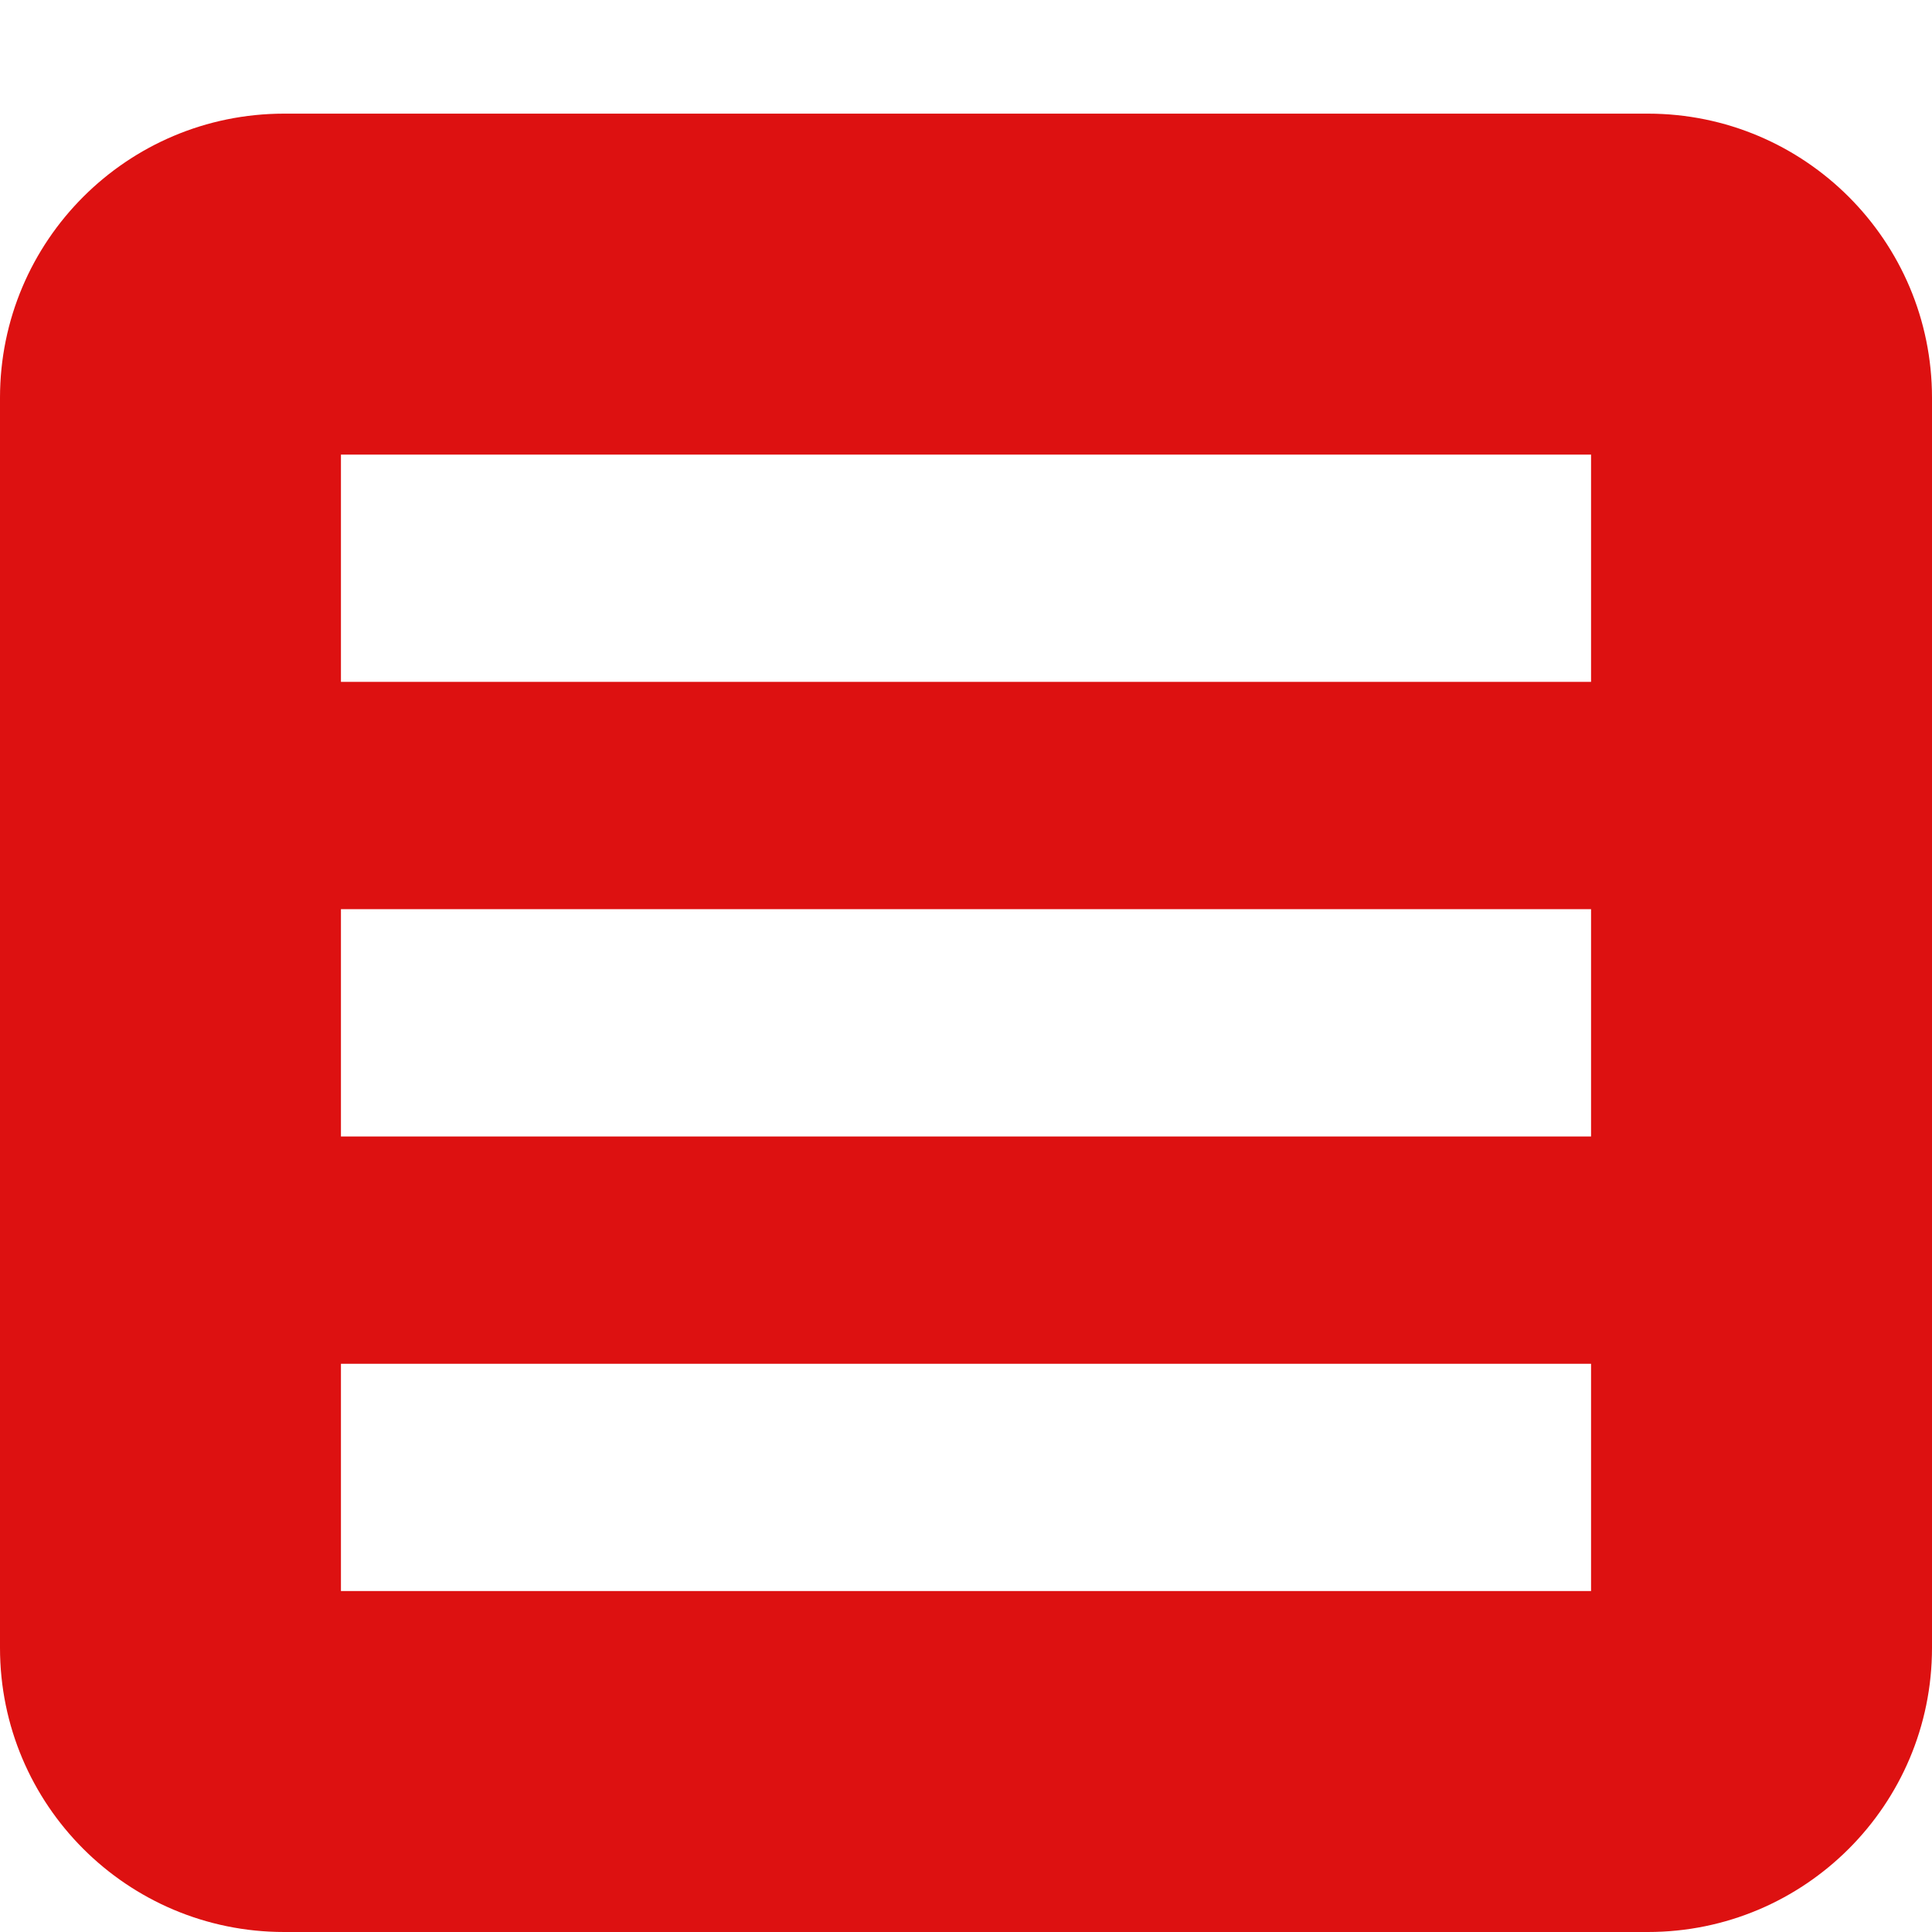
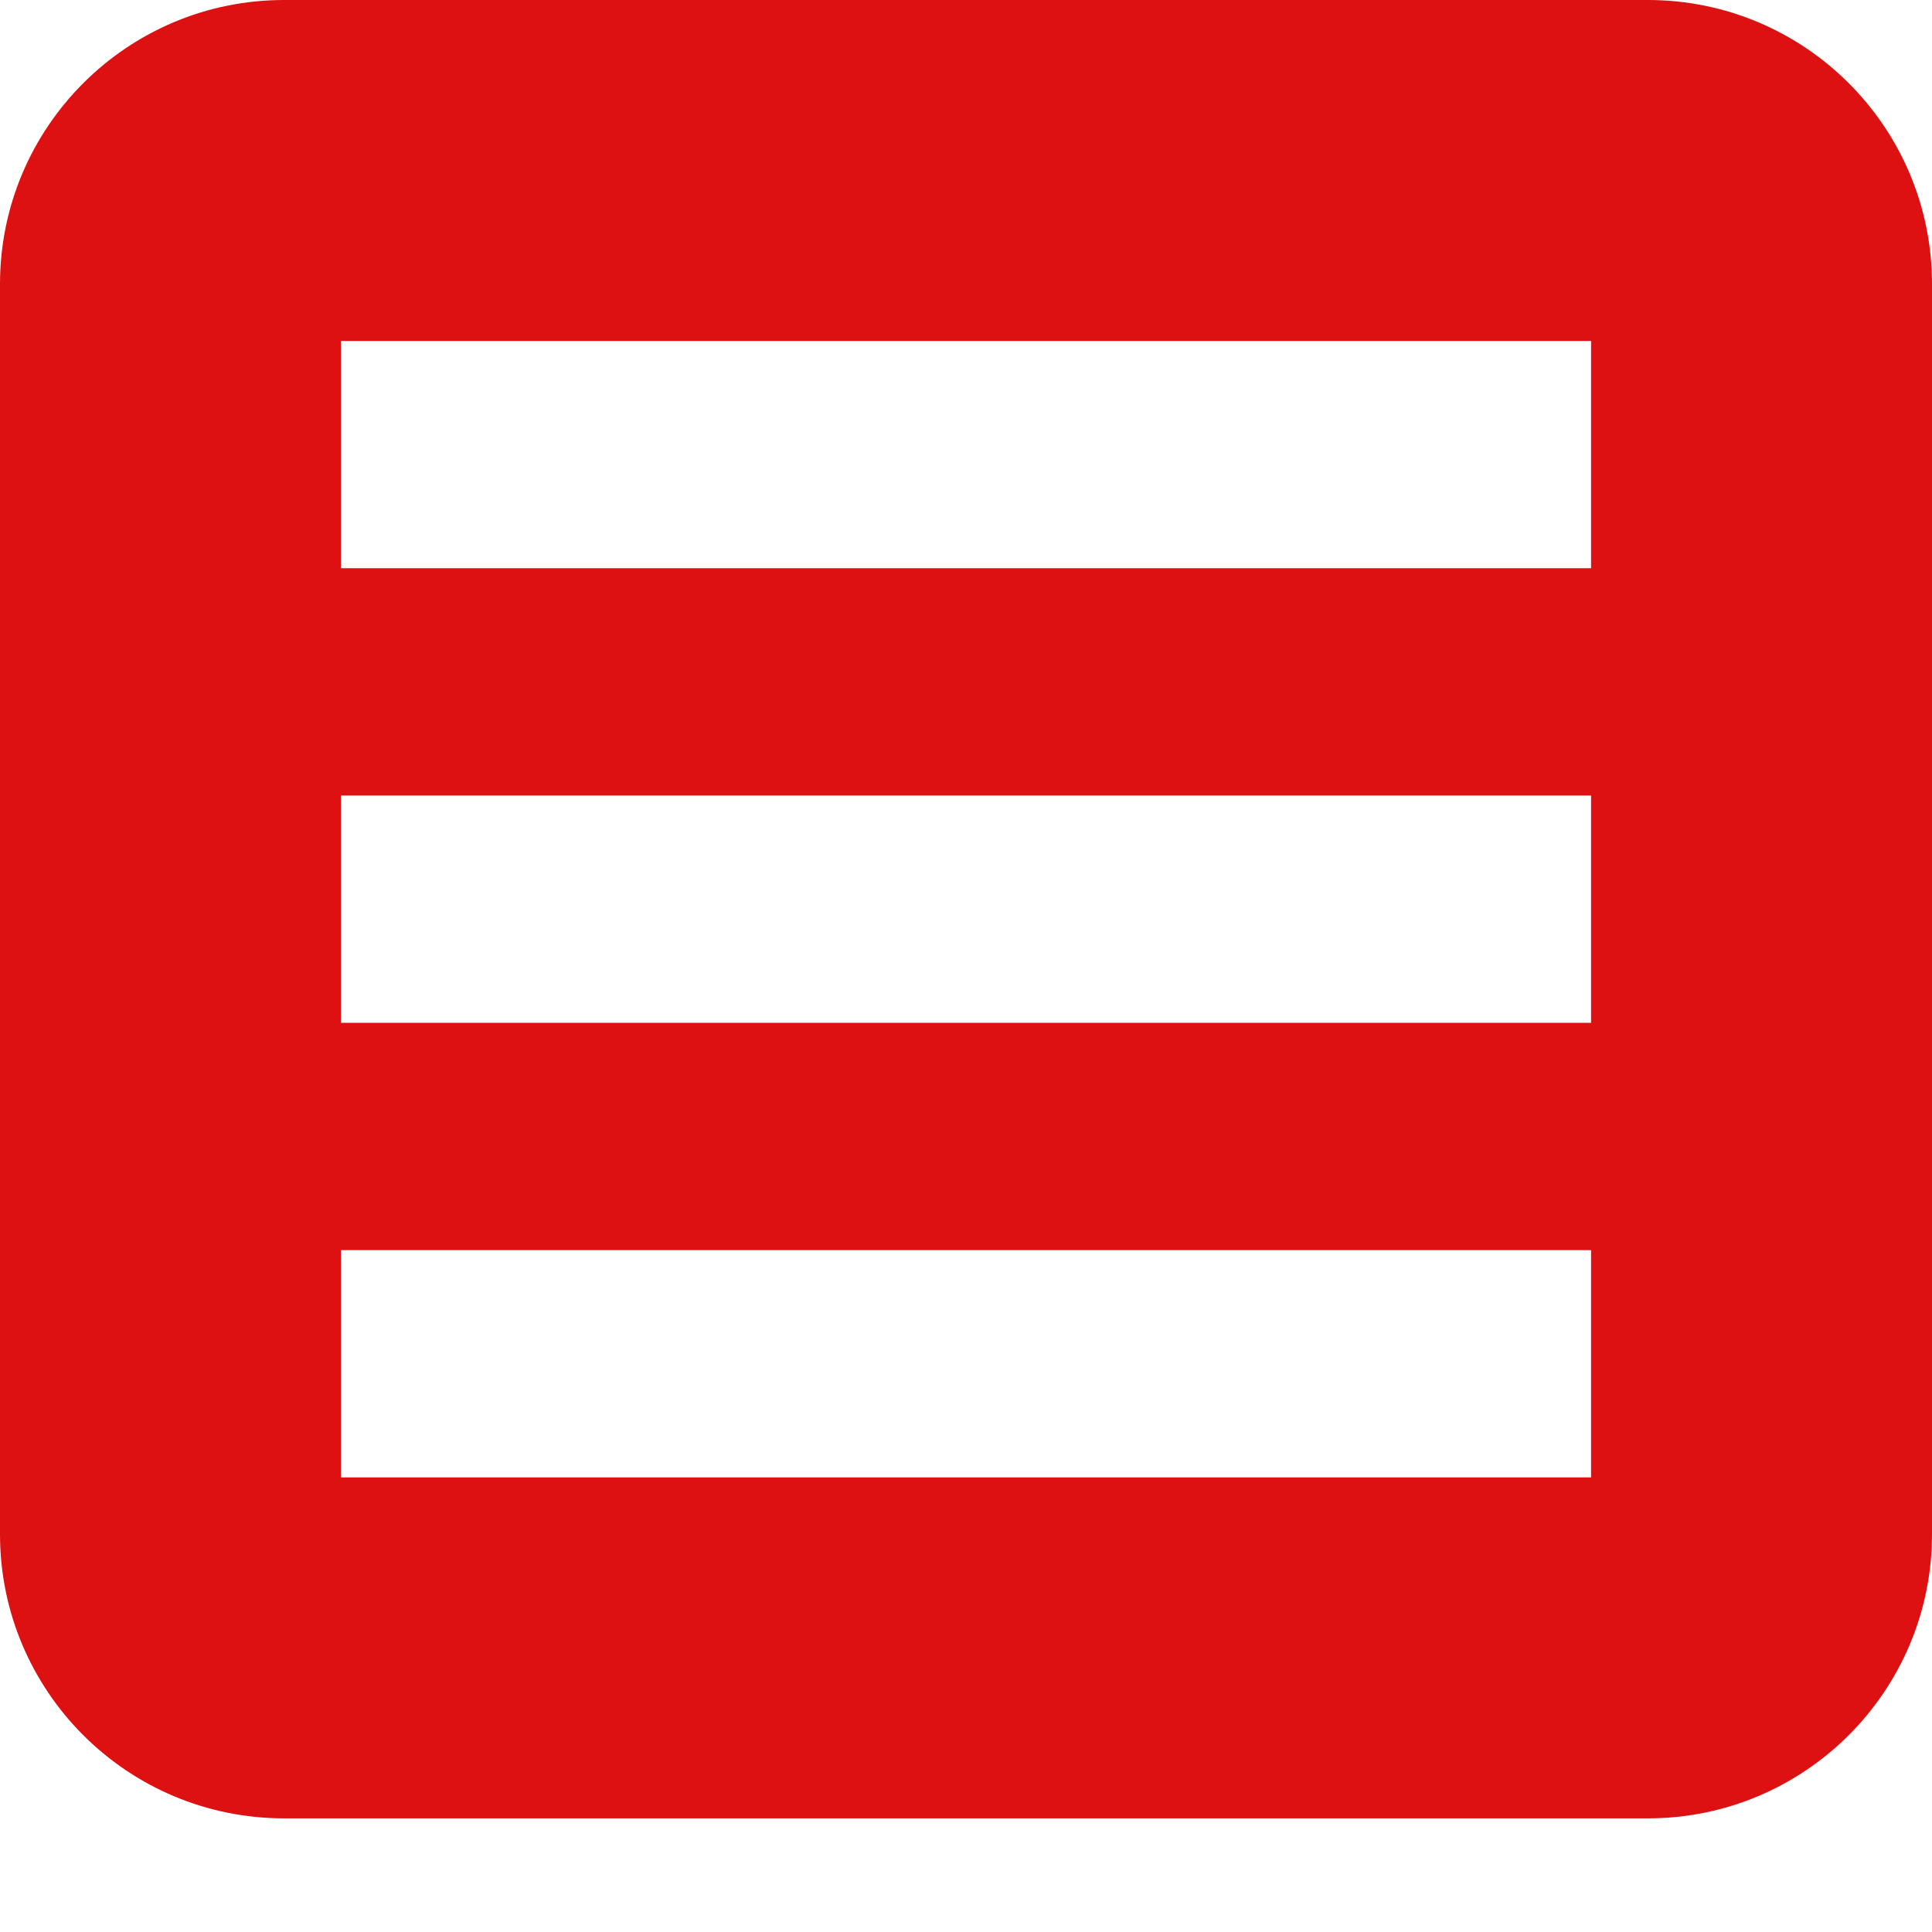
<svg width="150" height="150" viewBox="0 0 17 17">
-   <path d="M2.5,1          H14.5          A2.5,2.5 0 0 1 17,3.5          V14.5          A2.5,2.5 0 0 1 14.5,17          H2.5          A2.5,2.5 0 0 1 0,14.5          V3.5          A2.5,2.5 0 0 1 2.5,1          Z          M3,6H14V4H3Z          M3,10H14V8H3Z          M3,14H14V12H3Z          " fill="#D11" stroke="none" />
+   <path d="M2.5,0          H14.5          A2.5,2.5 0 0 1 17,2.5          V13.5          A2.5,2.5 0 0 1 14.5,16          H2.5          A2.5,2.5 0 0 1 0,13.5          V2.5          A2.5,2.5 0 0 1 2.5,0          Z          M3,5H14V3H3Z          M3,9H14V7H3Z          M3,13H14V11H3Z          " fill="#D11" stroke="none" />
</svg>
